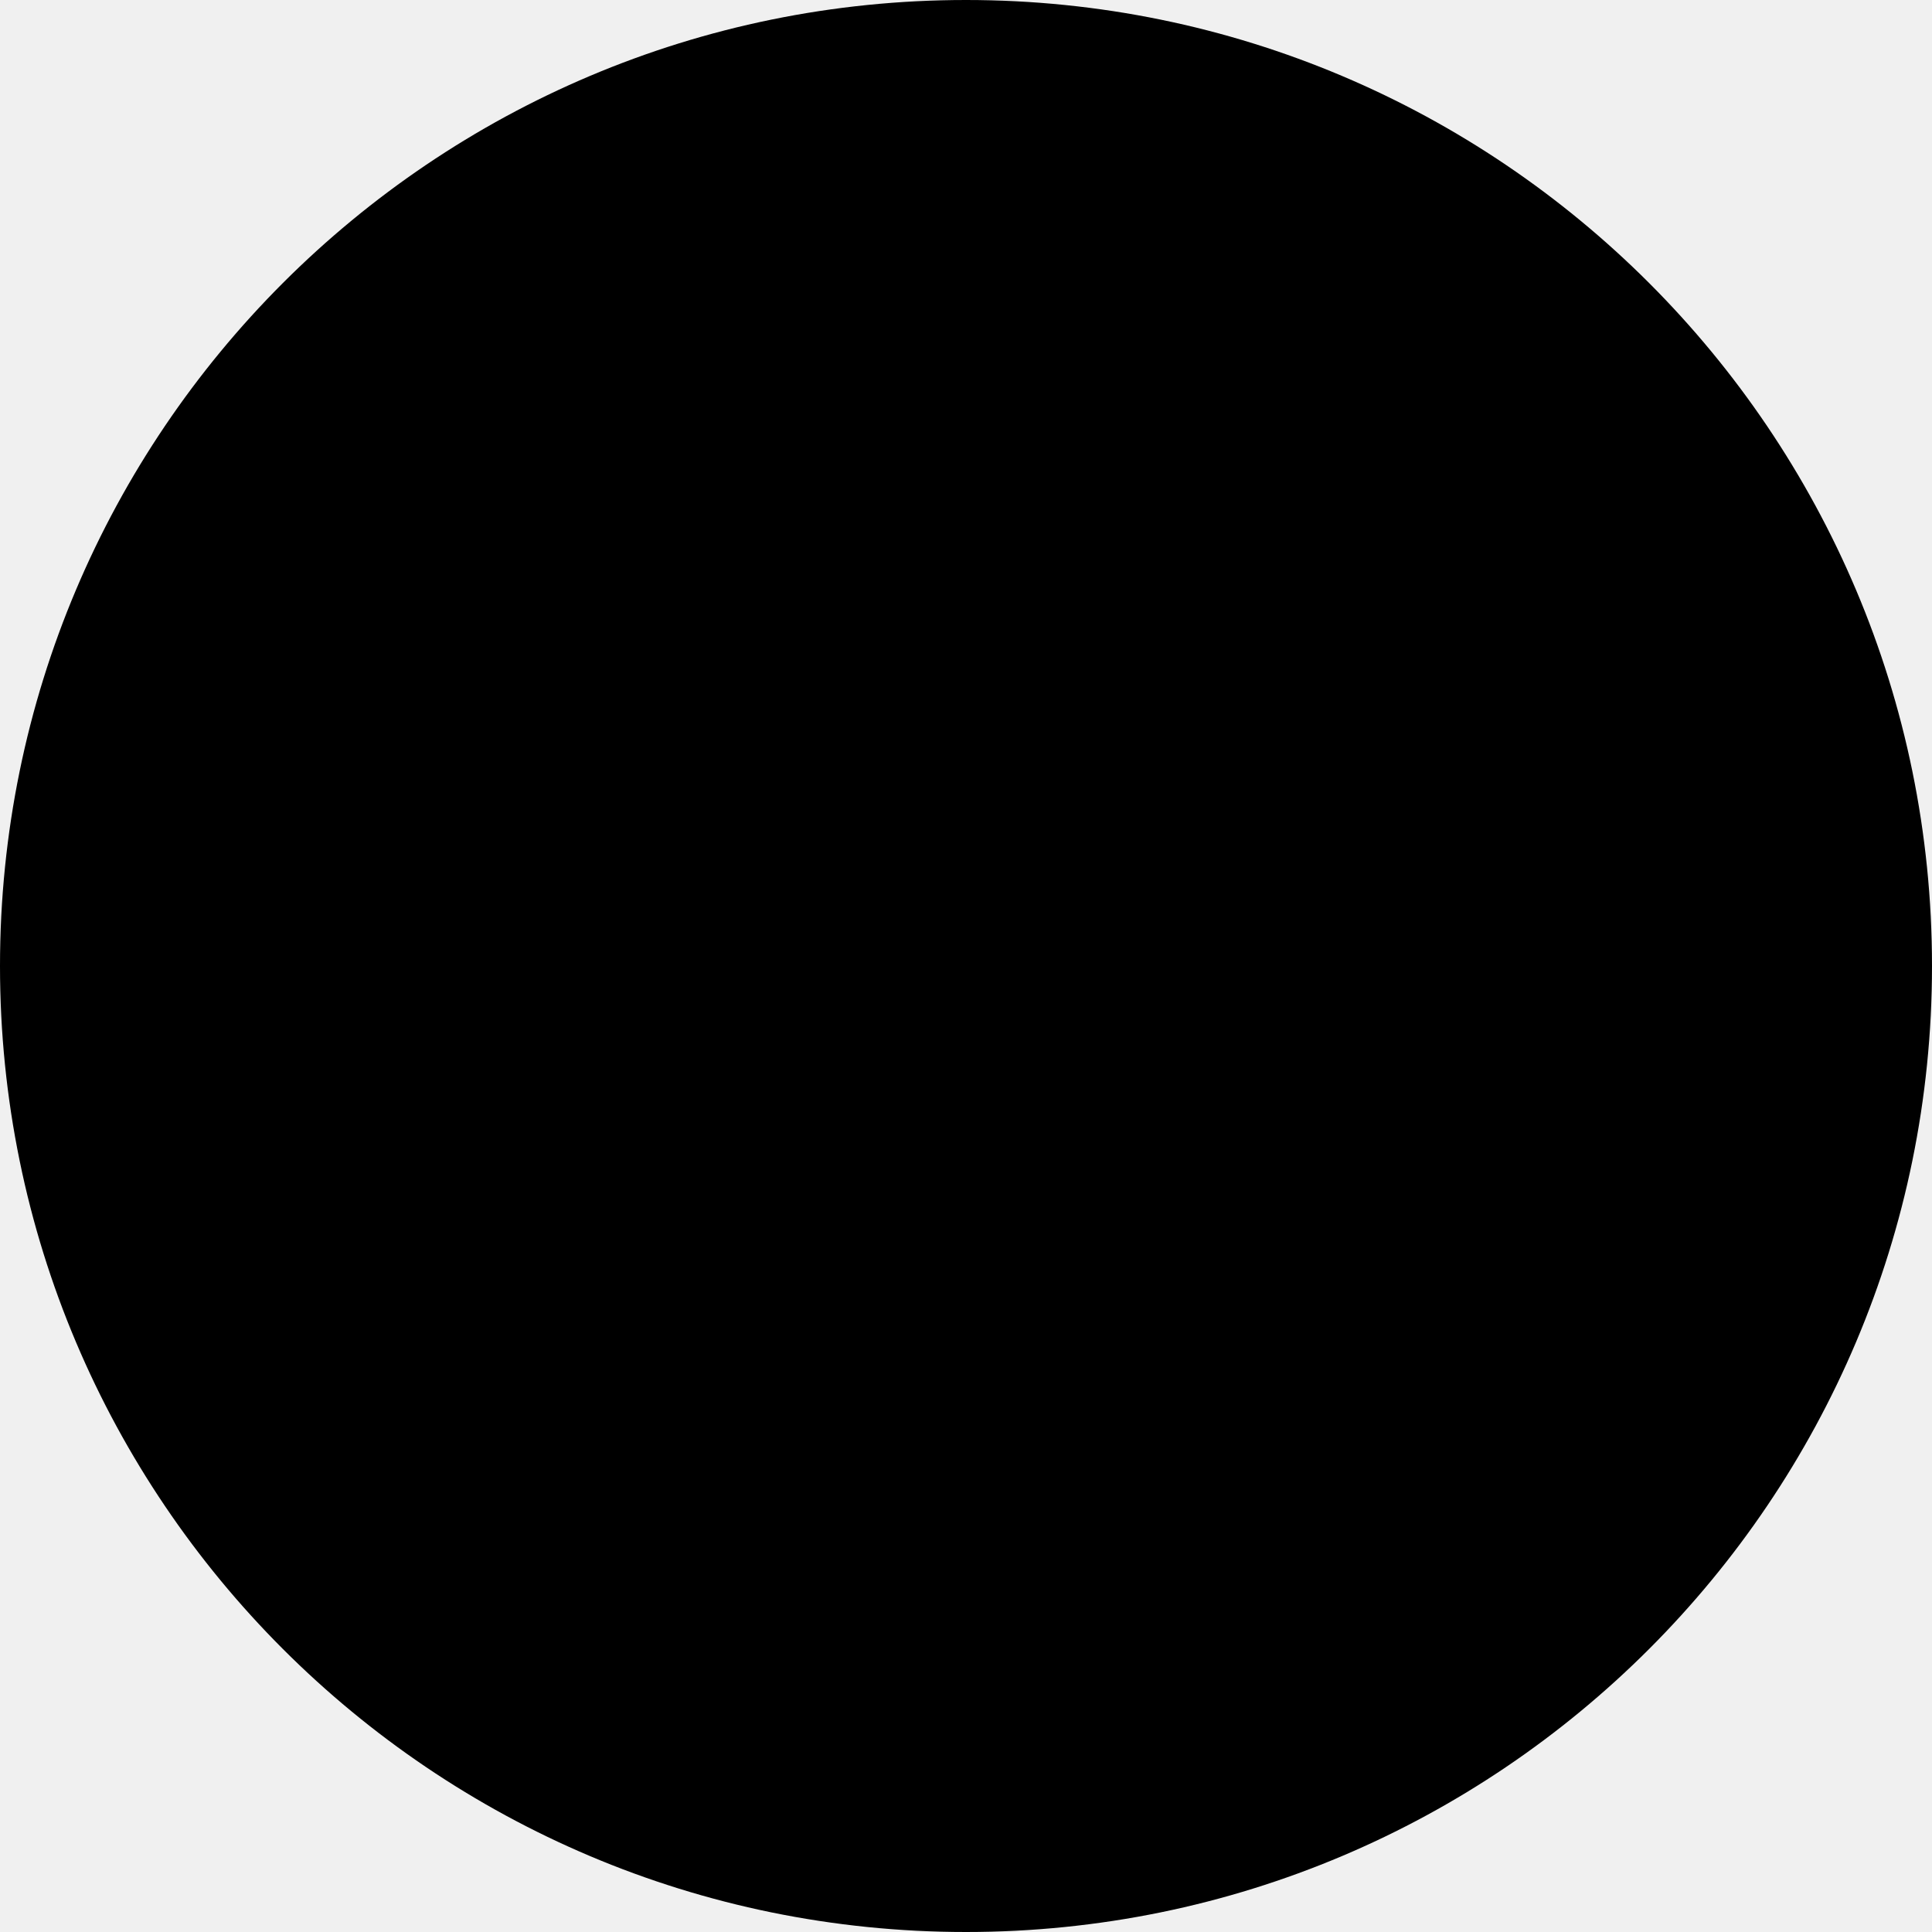
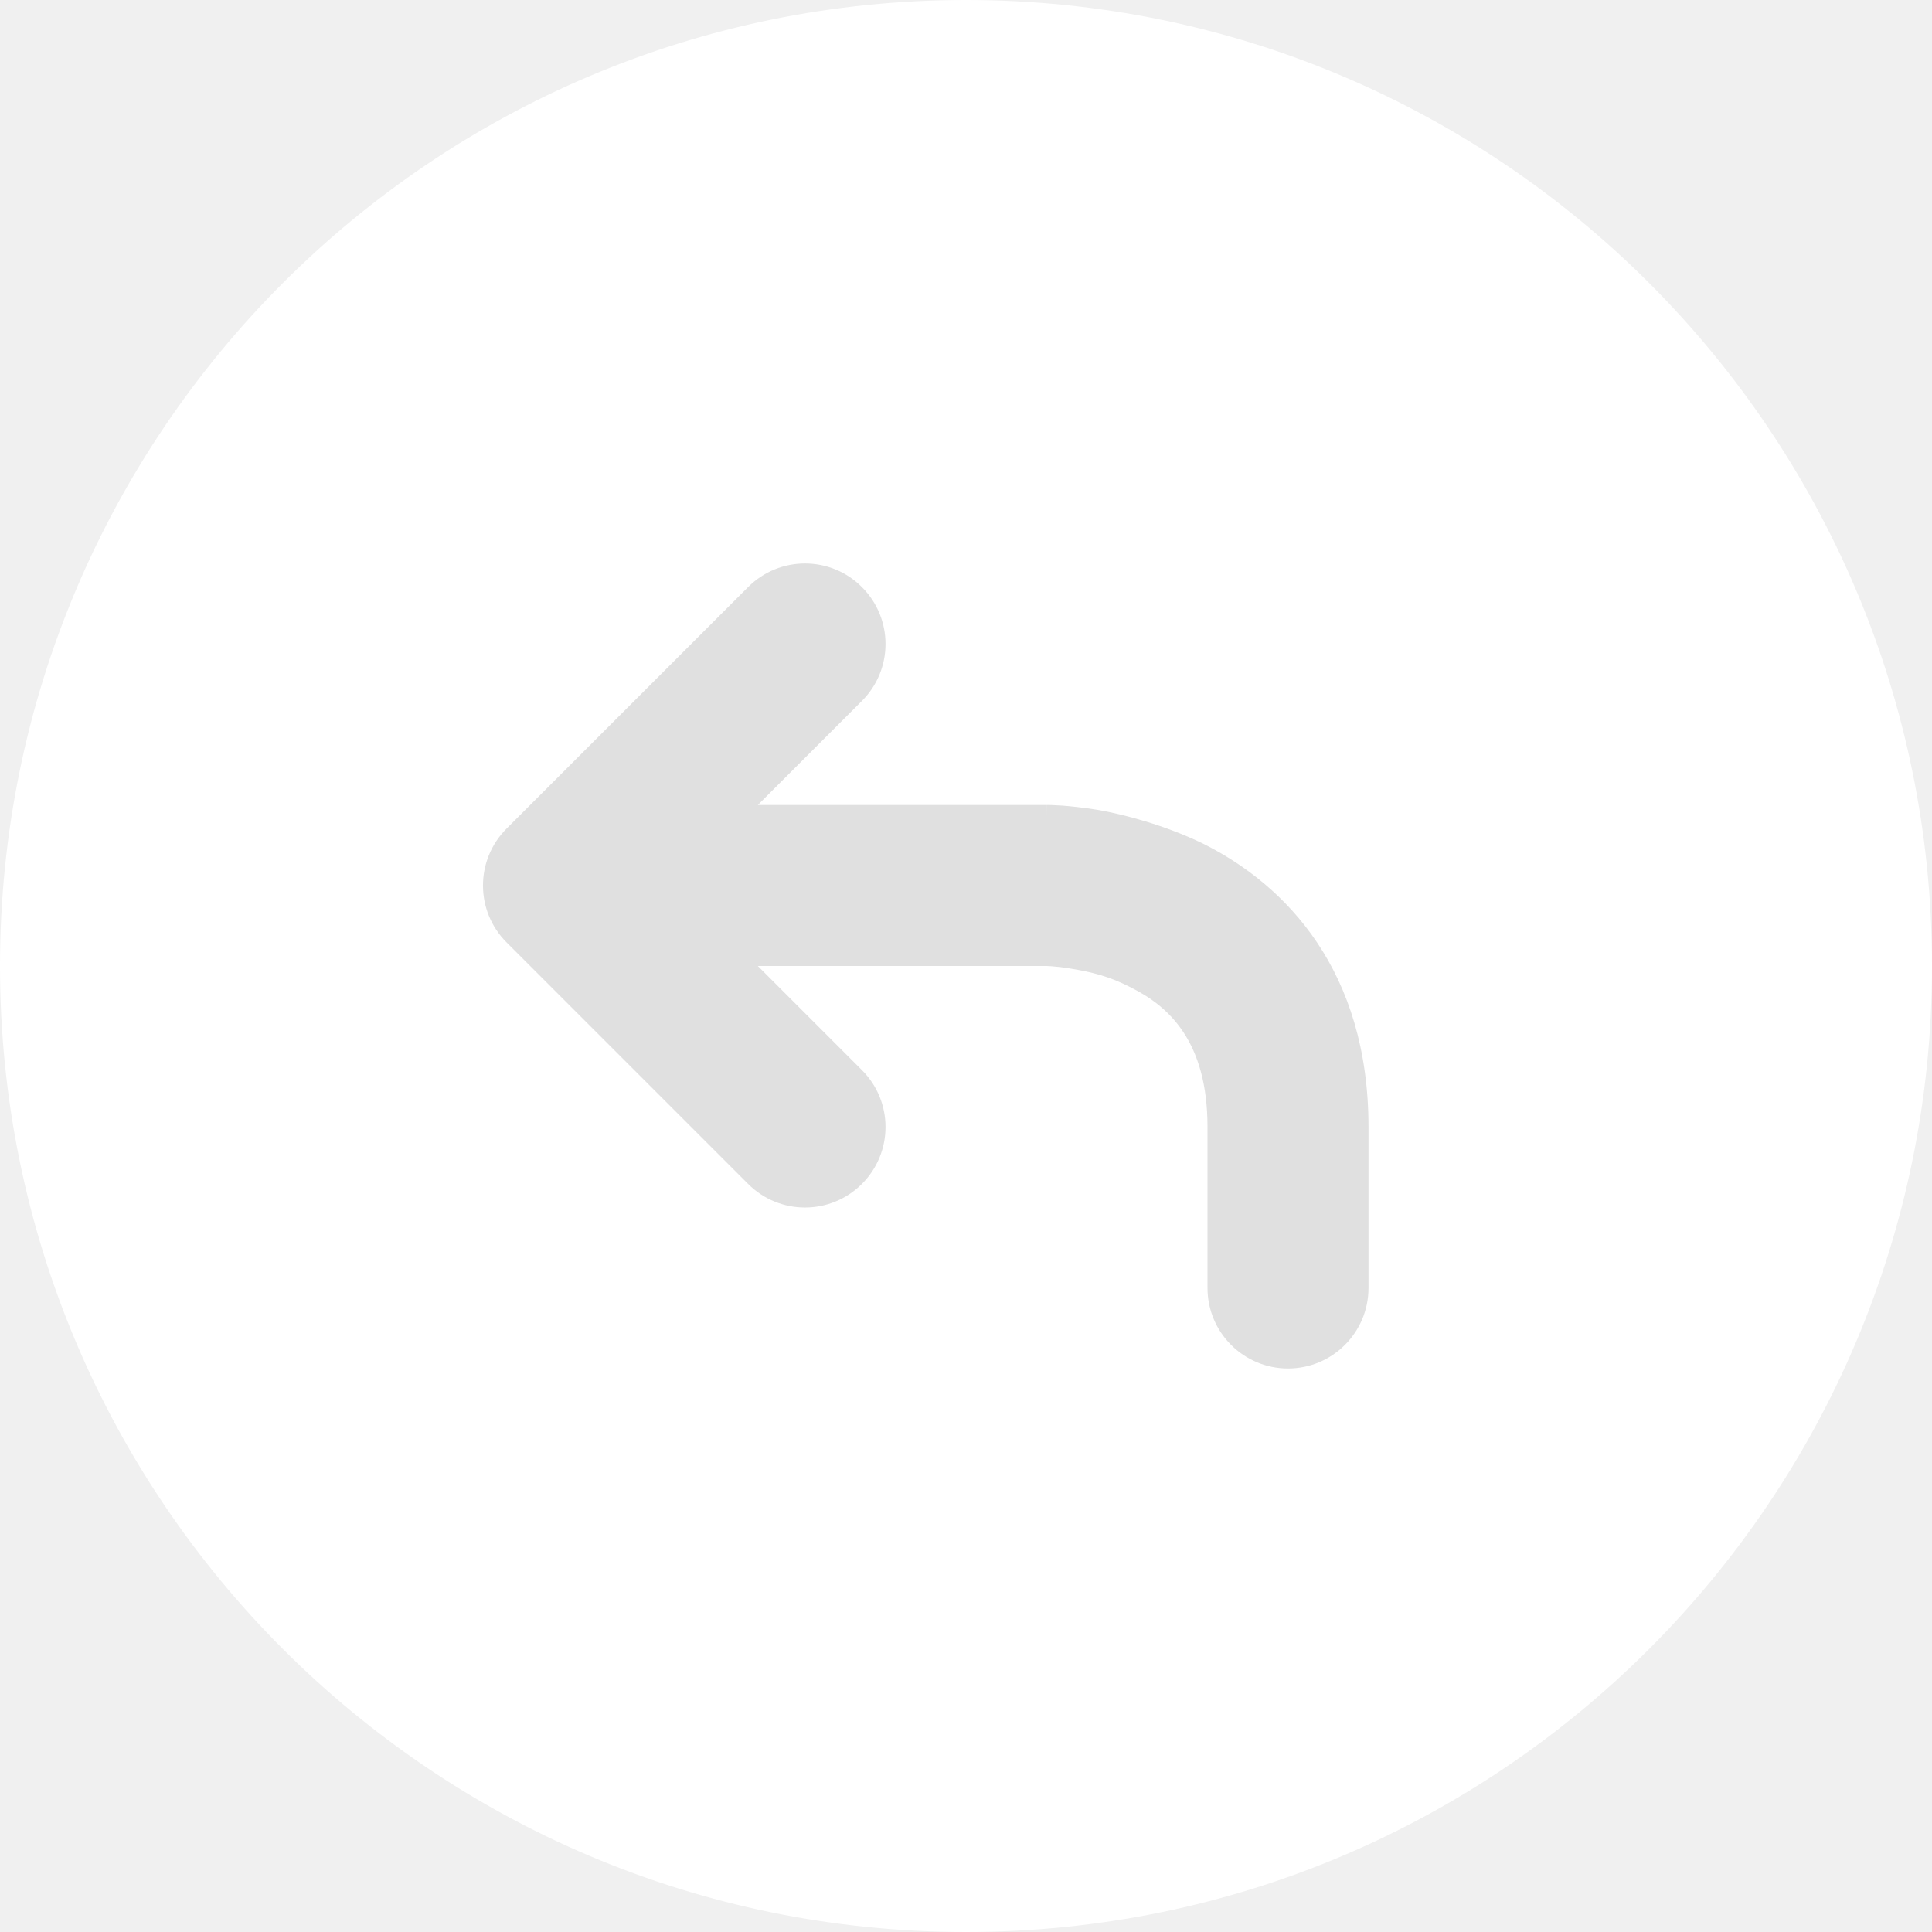
<svg xmlns="http://www.w3.org/2000/svg" xmlns:xlink="http://www.w3.org/1999/xlink" width="24" height="24" viewBox="0 0 24 24" version="1.1">
  <g id="Canvas" transform="translate(-1697 -5605)">
-     <g id="iconBack" class="t-icon">
-       <g id="Ellipse" class="t-svgEllipse">
-         <use xlink:href="#path0_fill" transform="translate(1697 5605)" />
+     <g id="iconBack">
+       <g id="Ellipse">
+         <use xlink:href="#path0_fill" transform="translate(1697 5605)" fill="#FFFFFF" />
      </g>
-       <g id="Vector" class="t-svgFigure">
-         <use xlink:href="#path1_stroke" transform="translate(1704 5613)" />
+       <g id="Vector">
+         <use xlink:href="#path1_stroke" transform="translate(1704 5613)" fill="#E0E0E0" />
      </g>
    </g>
  </g>
  <defs>
    <path id="path0_fill" d="M 24 12C 24 18.627 18.627 24 12 24C 5.373 24 0 18.627 0 12C 0 5.373 5.373 0 12 0C 18.627 0 24 5.373 24 12Z" />
    <path id="path1_stroke" d="M 0 3L -0.707 2.293C -1.098 2.683 -1.098 3.317 -0.707 3.707L 0 3ZM 3.707 0.707C 4.098 0.317 4.098 -0.317 3.707 -0.707C 3.317 -1.098 2.683 -1.098 2.293 -0.707L 3.707 0.707ZM 2.293 6.707C 2.683 7.098 3.317 7.098 3.707 6.707C 4.098 6.317 4.098 5.683 3.707 5.293L 2.293 6.707ZM 8 8C 8 8.552 8.448 9 9 9C 9.552 9 10 8.552 10 8L 8 8ZM 0 4L 6 4L 6 2L 0 2L 0 4ZM 6 3C 6 4 6 4 5.999 4C 5.999 4 5.998 4 5.998 4C 5.998 4 5.996 4 5.997 4C 5.997 4 5.994 4 5.994 4C 5.994 4 5.992 4 5.992 4C 5.995 4 5.995 4 6 4C 6.016 4.001 6.03 4.001 6.058 4.003C 6.126 4.008 6.196 4.015 6.304 4.033C 6.546 4.073 6.778 4.125 7.053 4.269C 7.514 4.5 8 4.931 8 6L 10 6C 10 4.069 8.986 3 7.947 2.481C 7.472 2.25 6.954 2.115 6.633 2.06C 6.46 2.032 6.296 2.015 6.2 2.008C 6.146 2.005 6.095 2.002 6.067 2.001C 6.05 2.001 6.033 2 6.025 2C 6.019 2 6.013 2 6.01 2C 6.008 2 6.006 2 6.004 2C 6.004 2 6.003 2 6.002 2C 6.002 2 6.001 2 6.001 2C 6 2 6 2 6 3ZM 0.707 3.707L 3.707 0.707L 2.293 -0.707L -0.707 2.293L 0.707 3.707ZM -0.707 3.707L 2.293 6.707L 3.707 5.293L 0.707 2.293L -0.707 3.707ZM 8 6L 8 8L 10 8L 10 6L 8 6Z" />
  </defs>
</svg>
